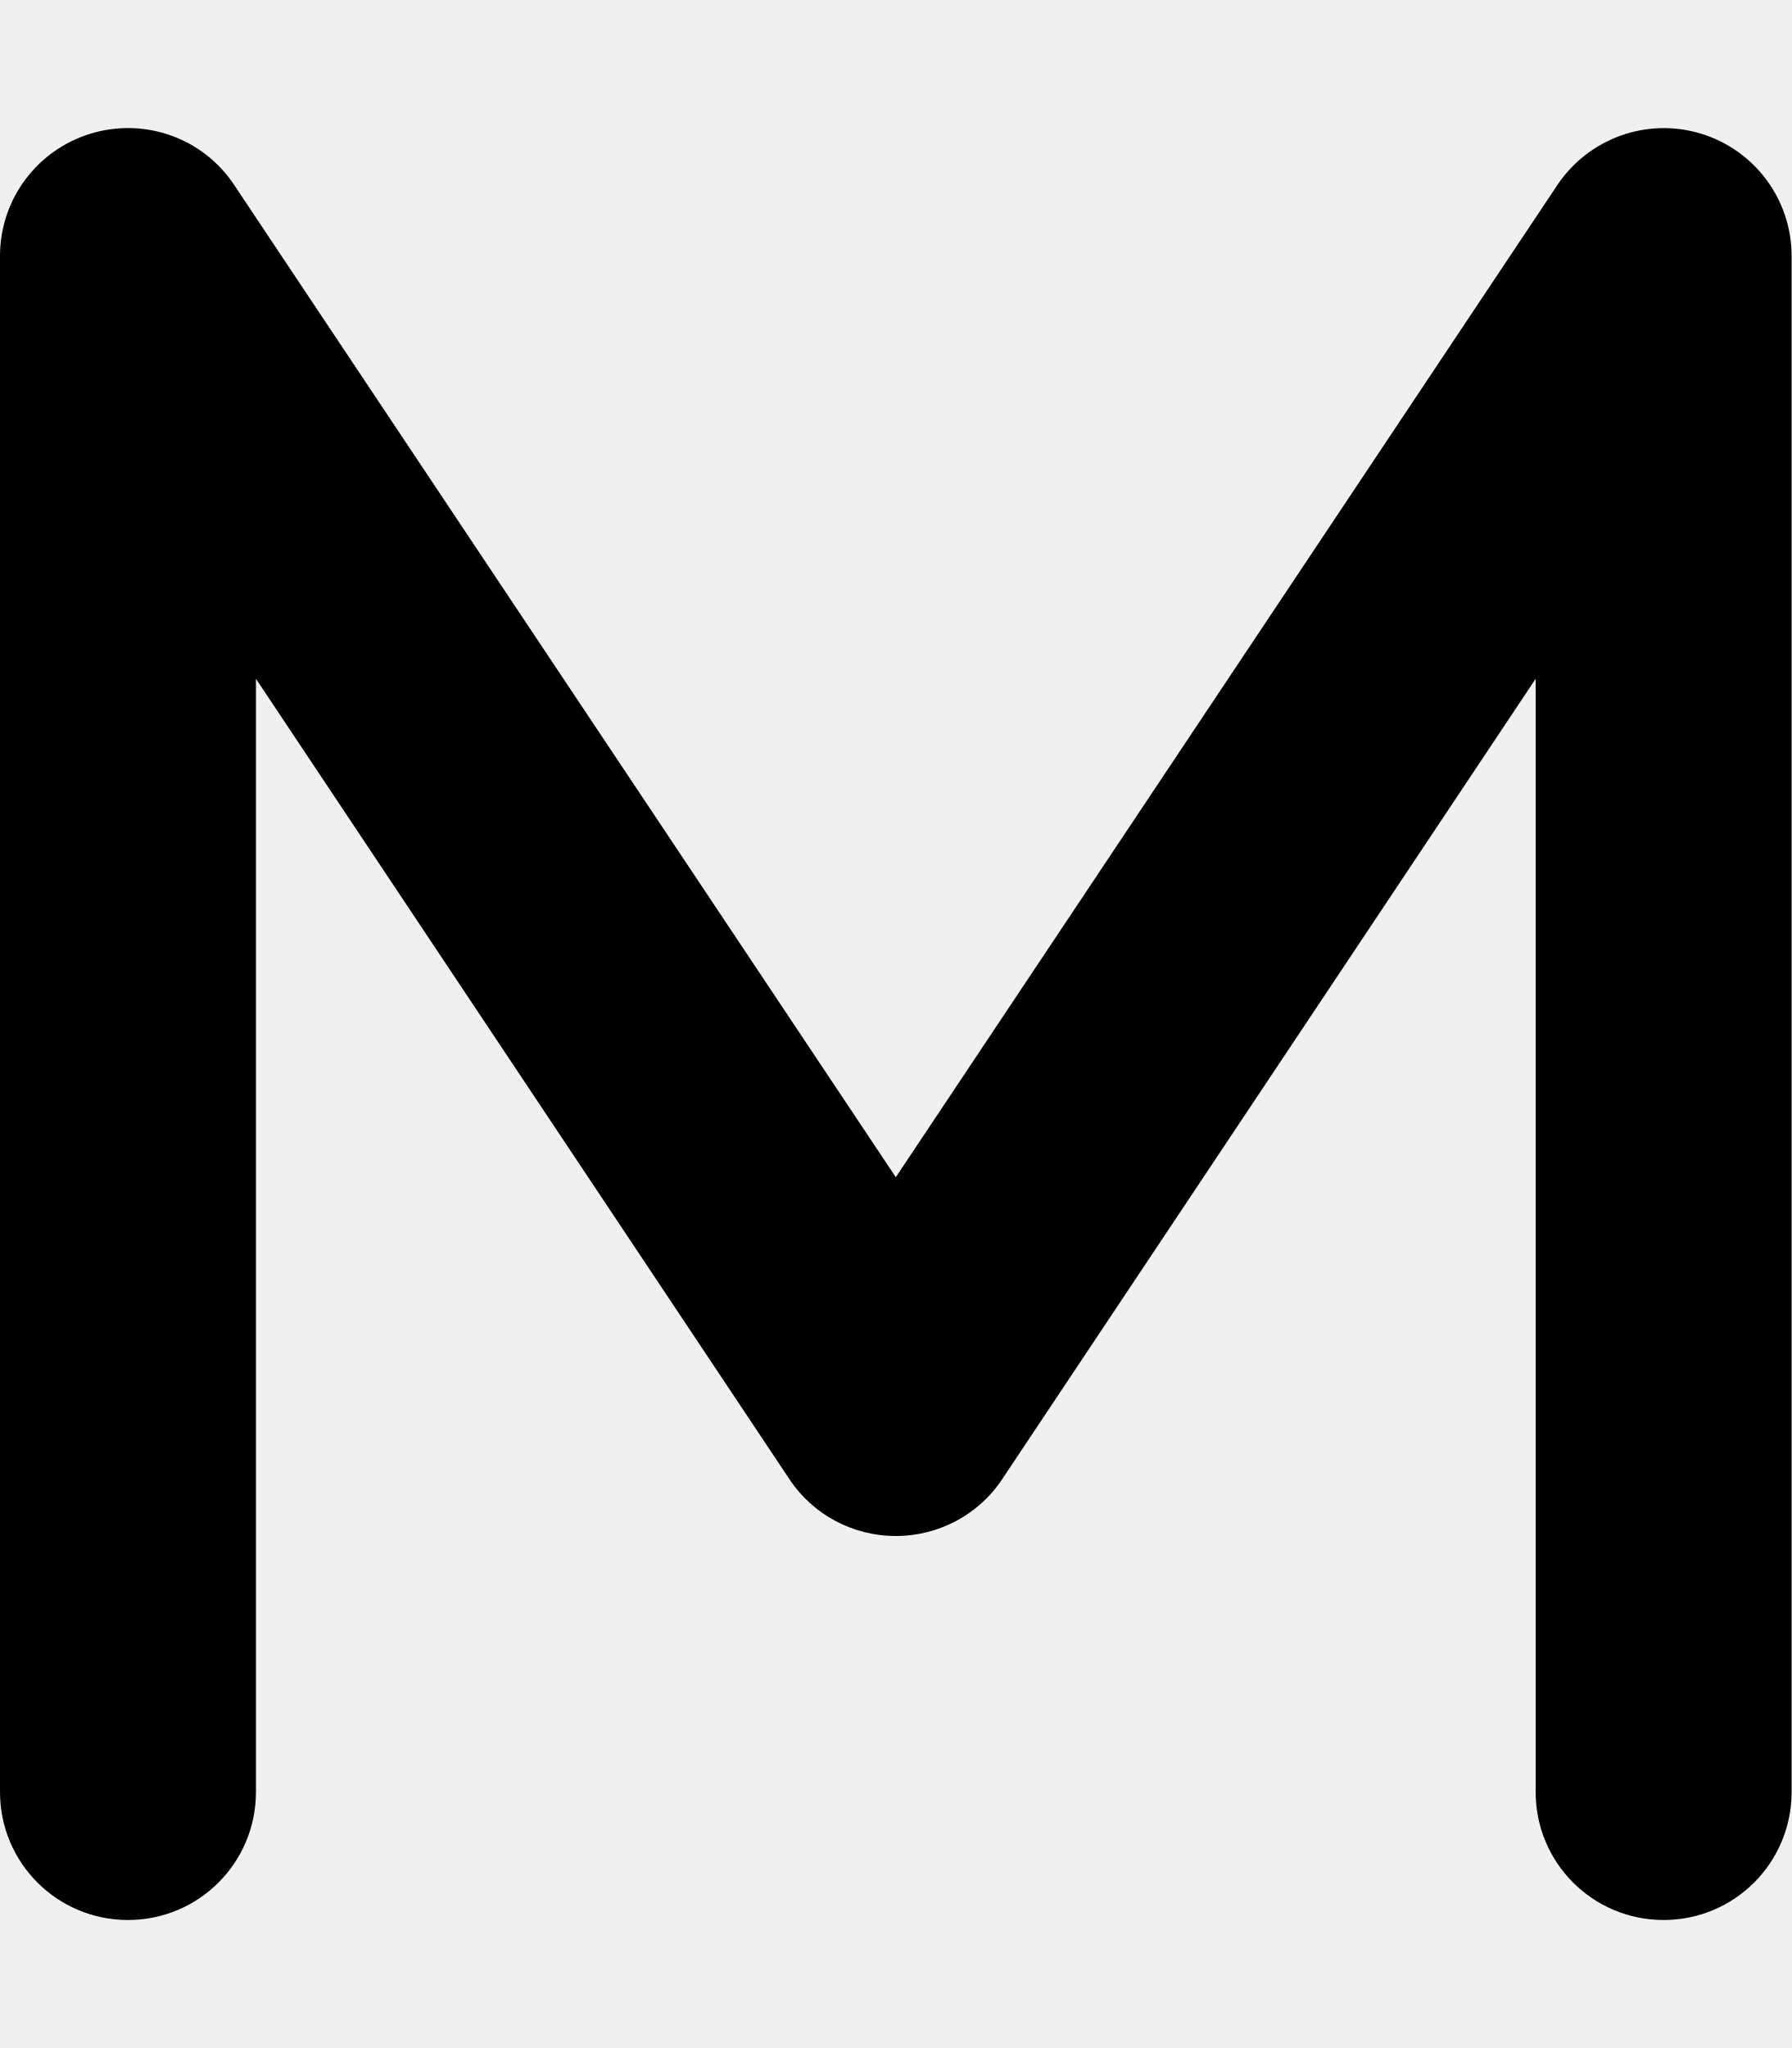
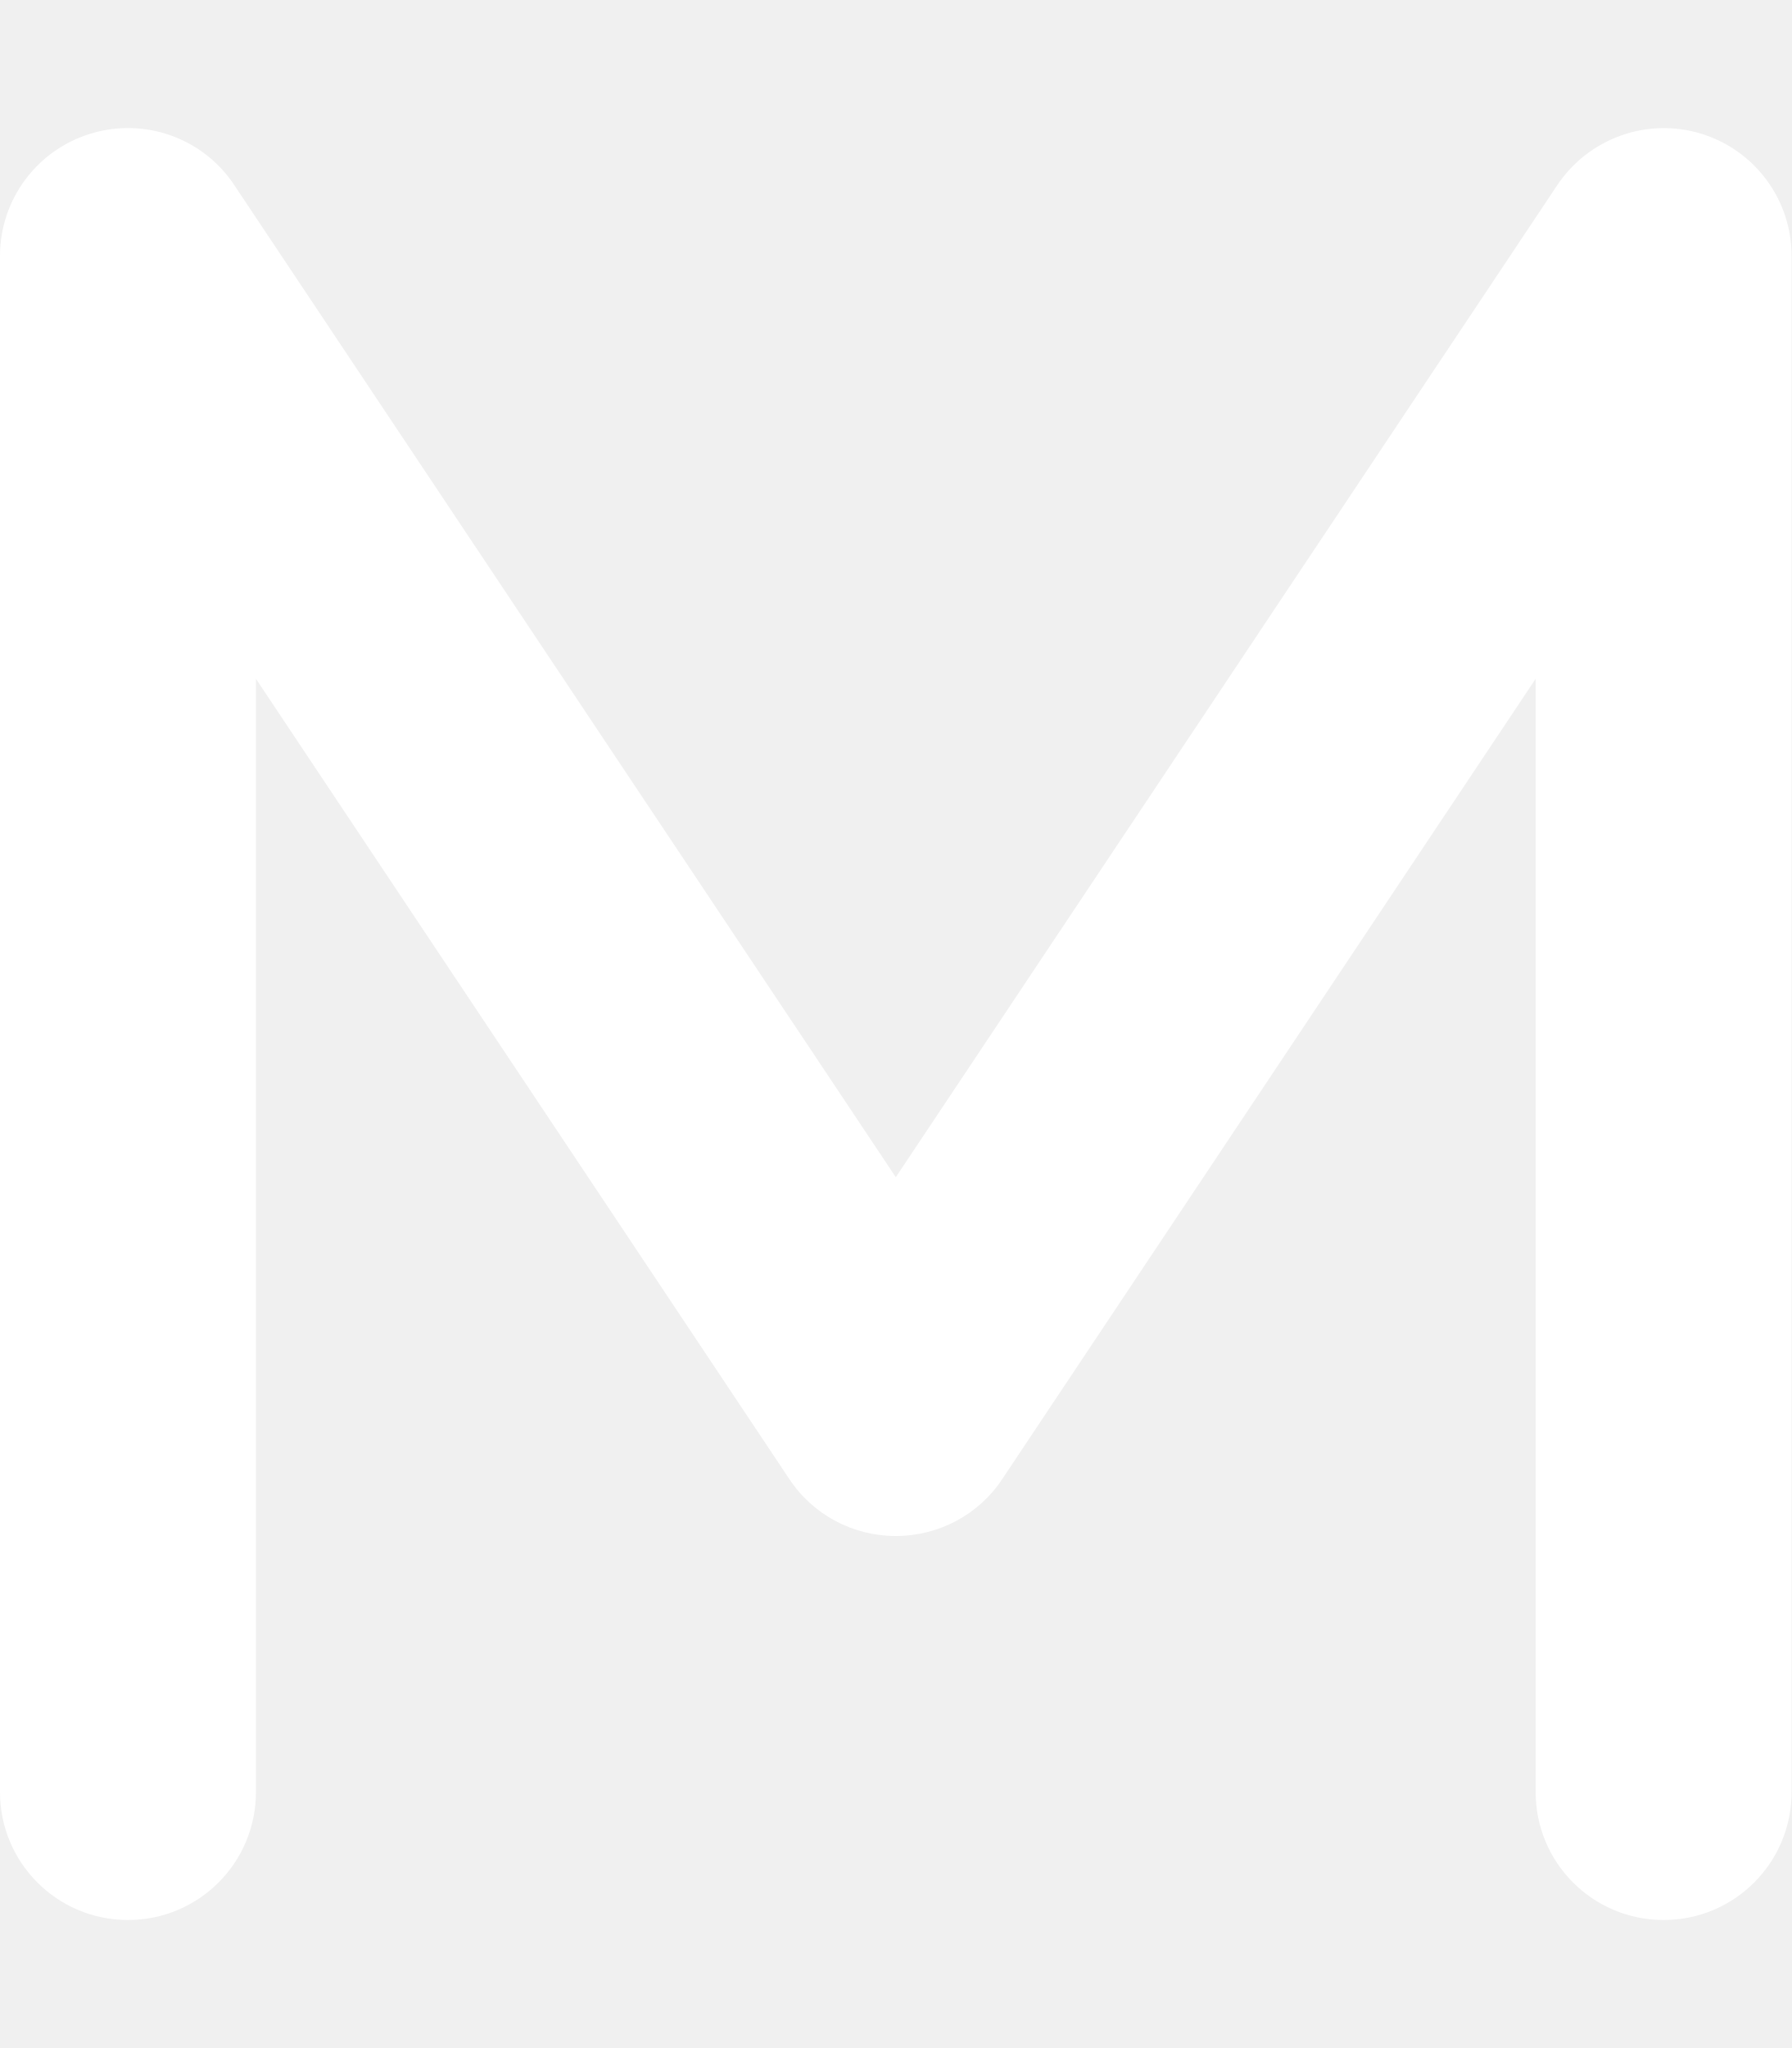
<svg xmlns="http://www.w3.org/2000/svg" viewBox="0 0 448 512">
-   <path d="M22.7 33.4c13.5-4.1 28.1 1.1 35.9 12.9L224 294.3 389.4 46.3c7.8-11.7 22.4-17 35.9-12.9S448 49.9 448 64l0 384c0 17.7-14.3 32-32 32s-32-14.3-32-32l0-278.3L250.6 369.8c-5.9 8.9-15.9 14.2-26.6 14.2s-20.7-5.3-26.6-14.2L64 169.7 64 448c0 17.7-14.3 32-32 32s-32-14.3-32-32L0 64C0 49.9 9.2 37.5 22.7 33.4z" />
+   <path fill="white" d="M22.7 33.4c13.5-4.1 28.1 1.1 35.9 12.9L224 294.3 389.4 46.3c7.8-11.7 22.4-17 35.9-12.9S448 49.9 448 64l0 384c0 17.7-14.3 32-32 32s-32-14.3-32-32l0-278.3L250.6 369.8c-5.9 8.9-15.9 14.2-26.6 14.2s-20.7-5.3-26.6-14.2L64 169.7 64 448c0 17.7-14.3 32-32 32s-32-14.3-32-32L0 64C0 49.9 9.2 37.5 22.7 33.4z" />
</svg>
